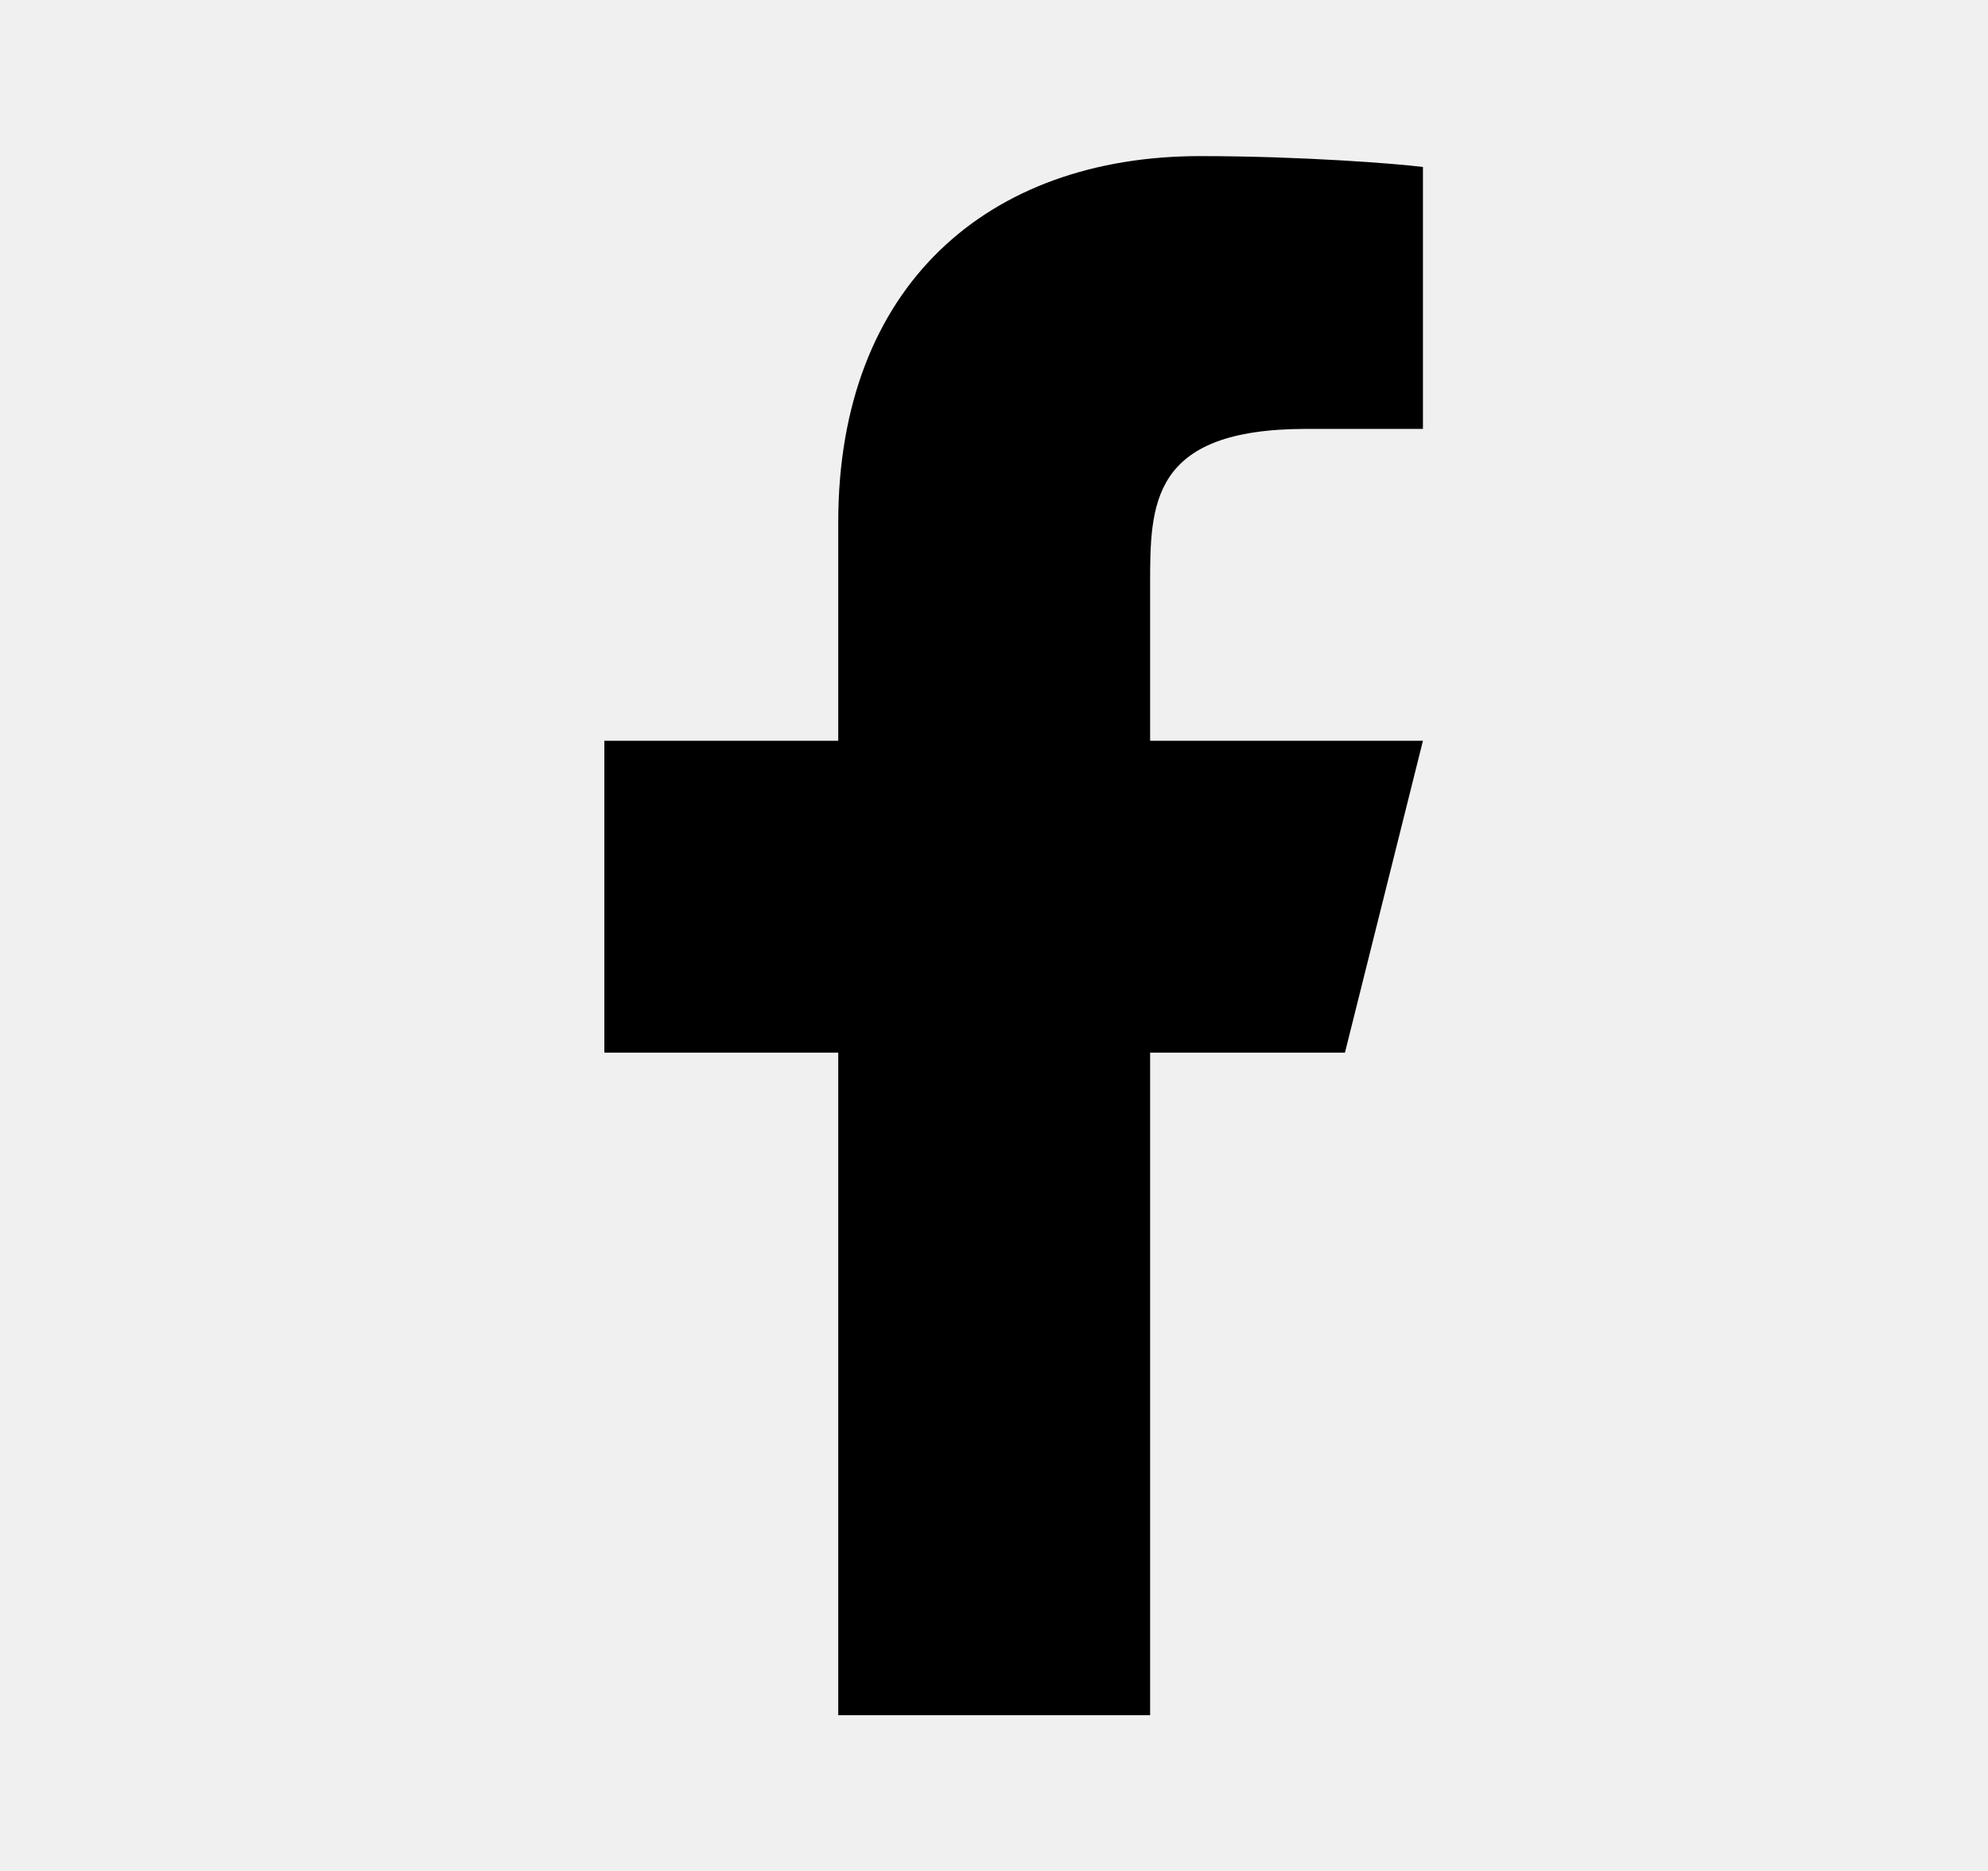
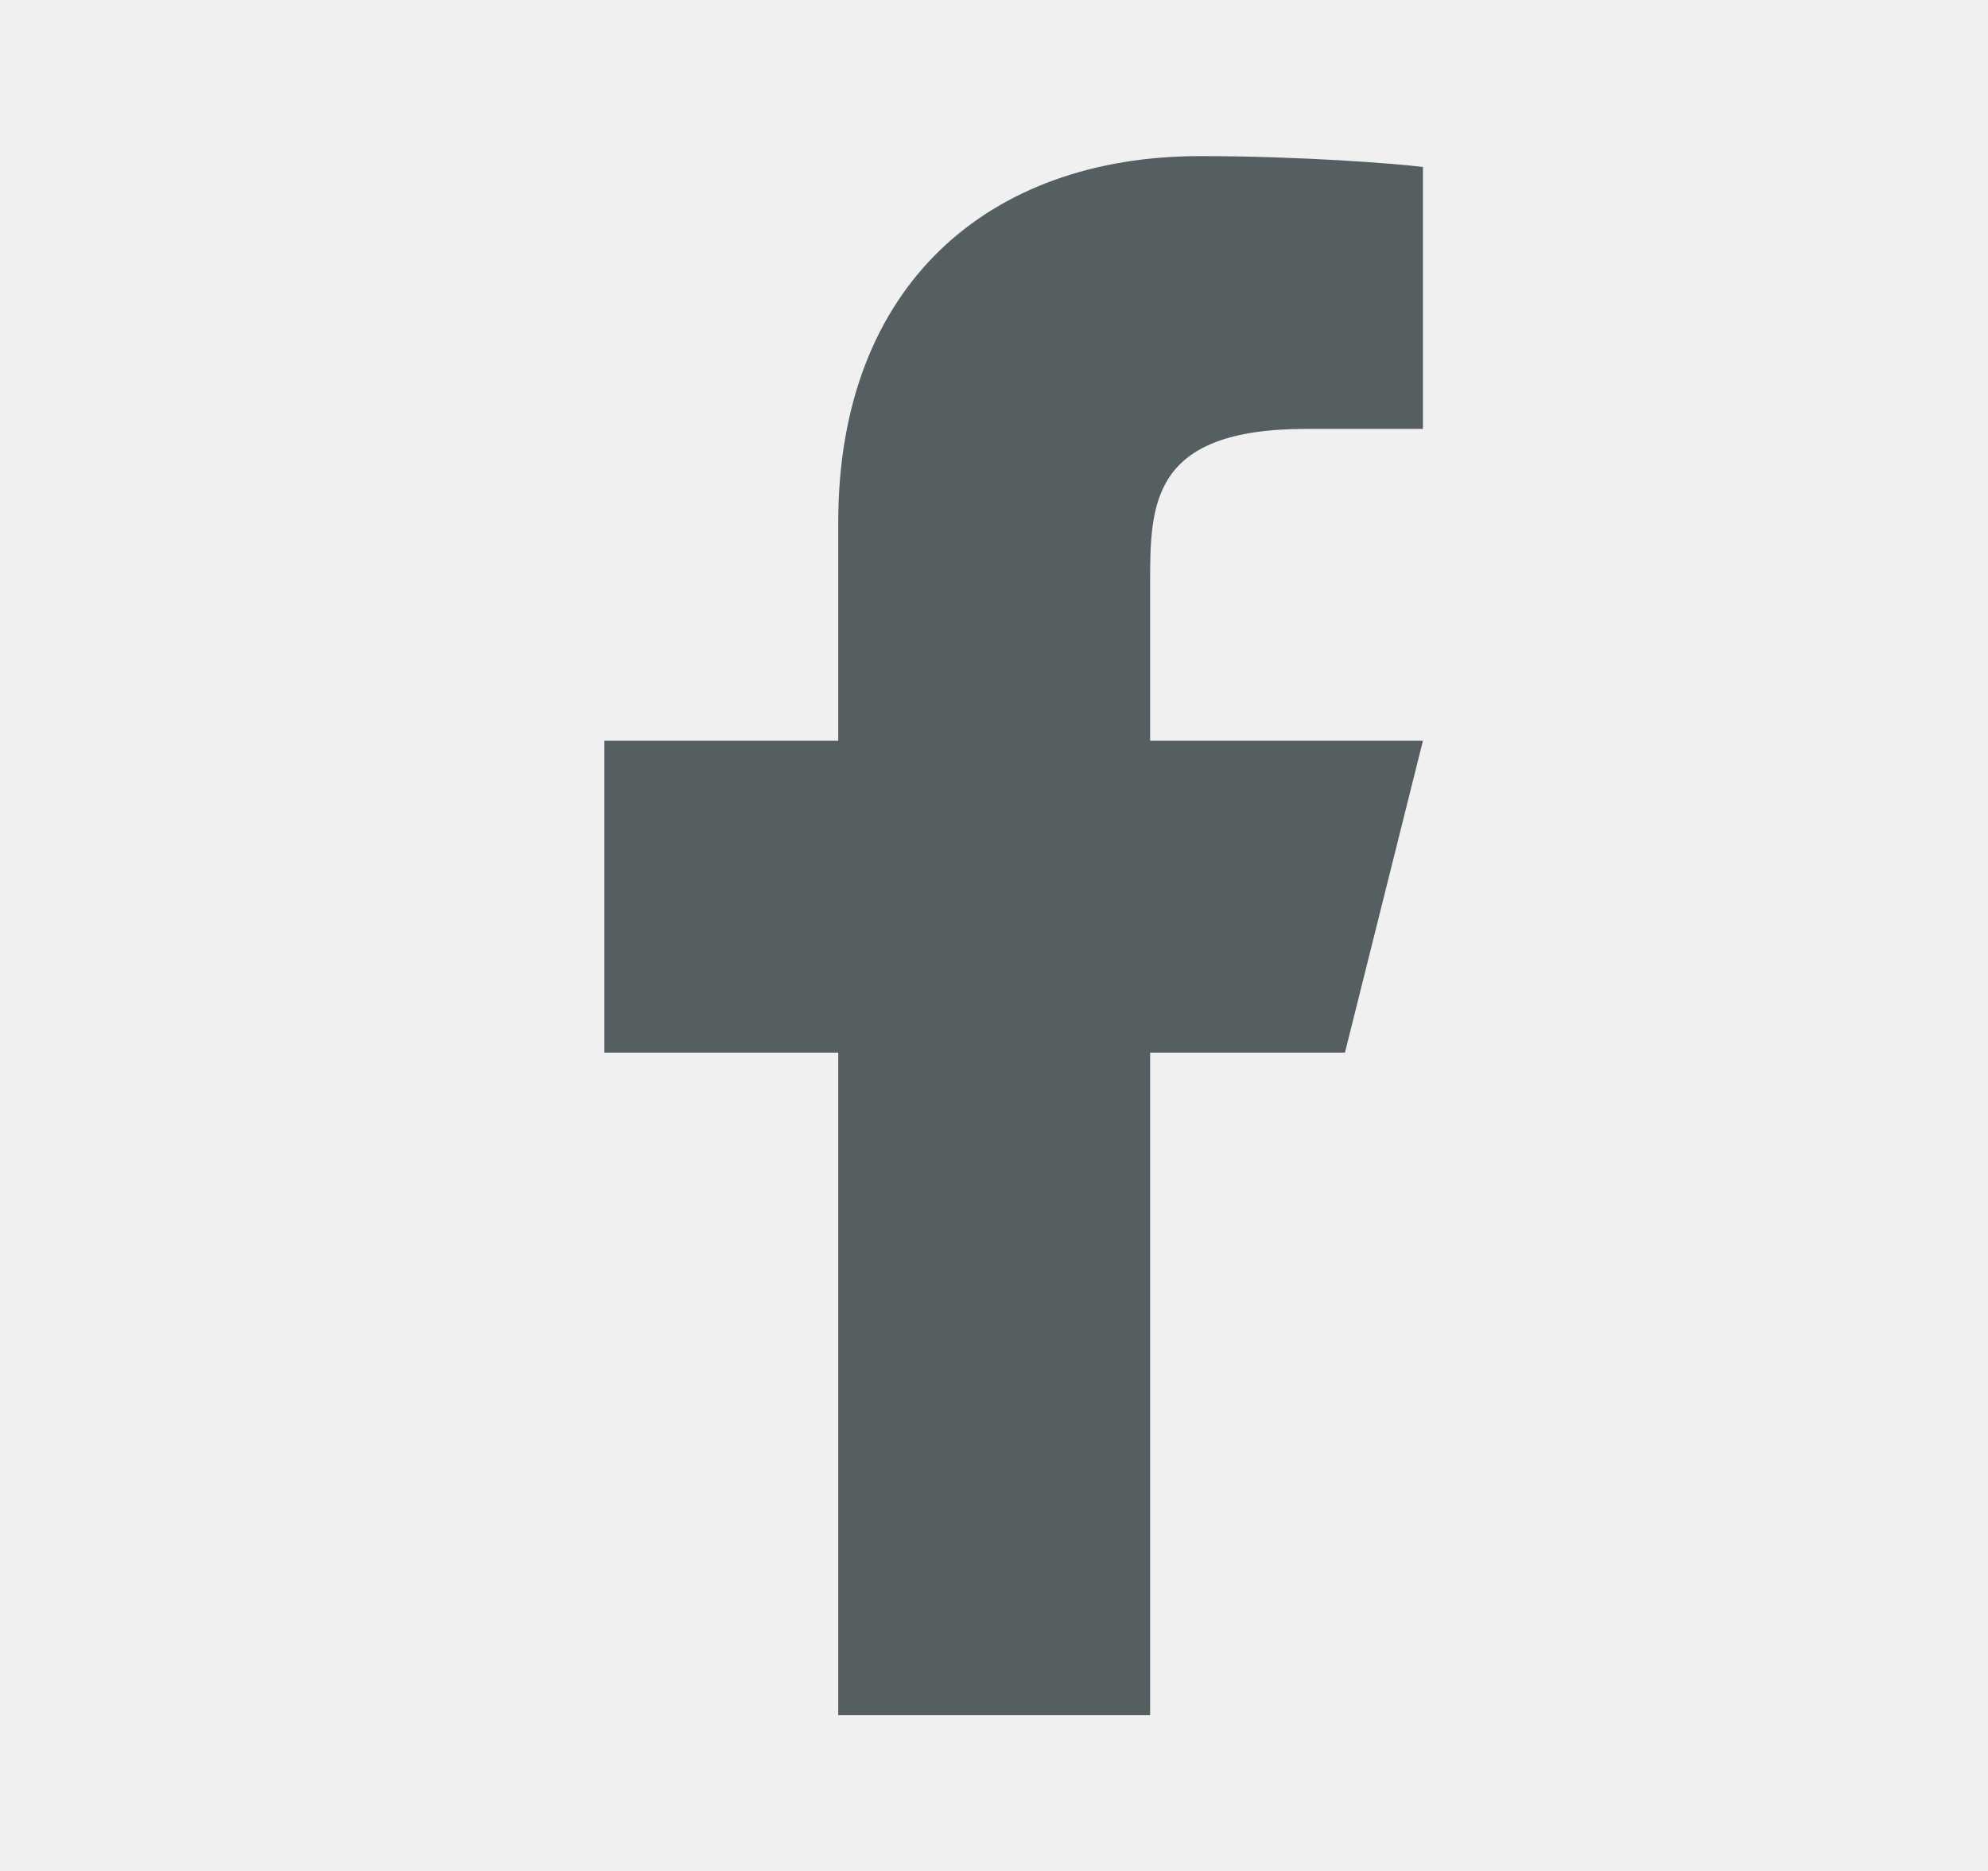
- <svg xmlns="http://www.w3.org/2000/svg" width="17" height="16" viewBox="0 0 17 16" fill="currentColor">
+ <svg xmlns="http://www.w3.org/2000/svg" width="17" height="16" viewBox="0 0 17 16" fill="#555f62">
  <g clip-path="url(#clip0_167_7547)">
    <path d="M9.835 9.002H11.501L12.168 6.335H9.835V5.002C9.835 4.315 9.835 3.668 11.168 3.668H12.168V1.428C11.951 1.4 11.13 1.335 10.263 1.335C8.453 1.335 7.168 2.44 7.168 4.468V6.335H5.168V9.002H7.168V14.668H9.835V9.002Z" />
  </g>
  <defs>
    <clipPath id="clip0_167_7547">
      <rect width="16" height="16" fill="white" transform="translate(0.5 0.000976562)" />
    </clipPath>
  </defs>
</svg>
